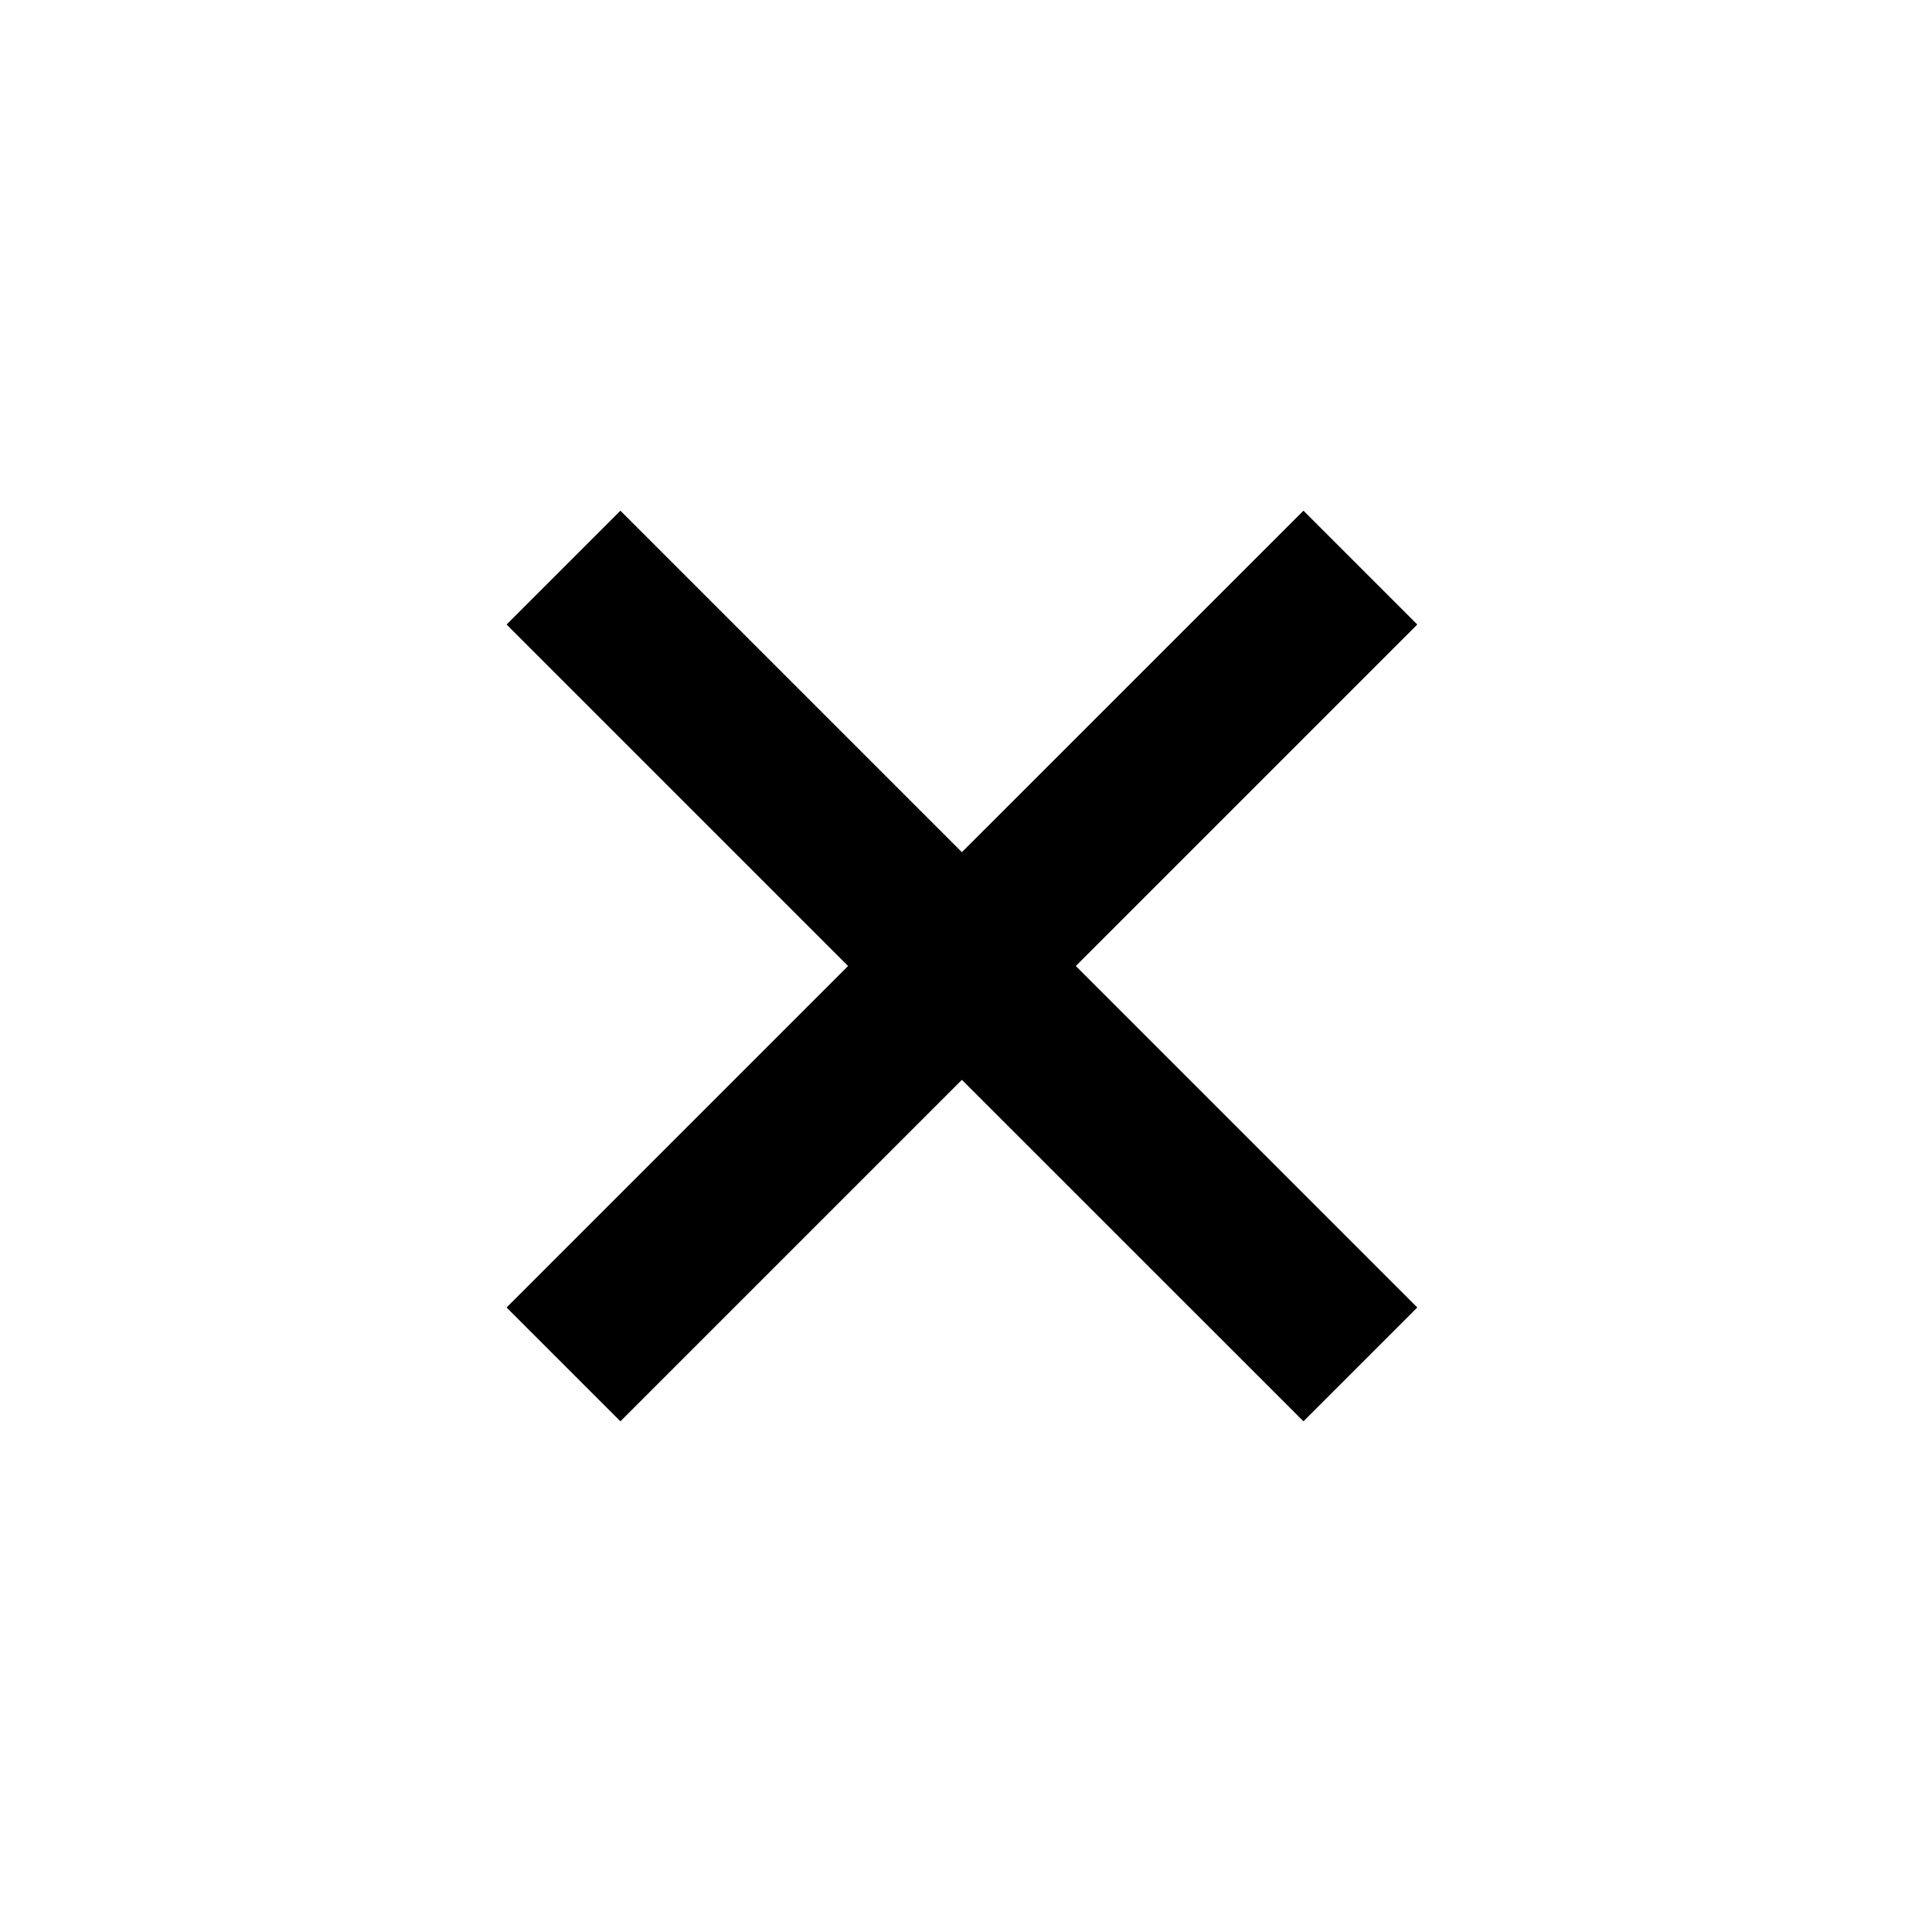
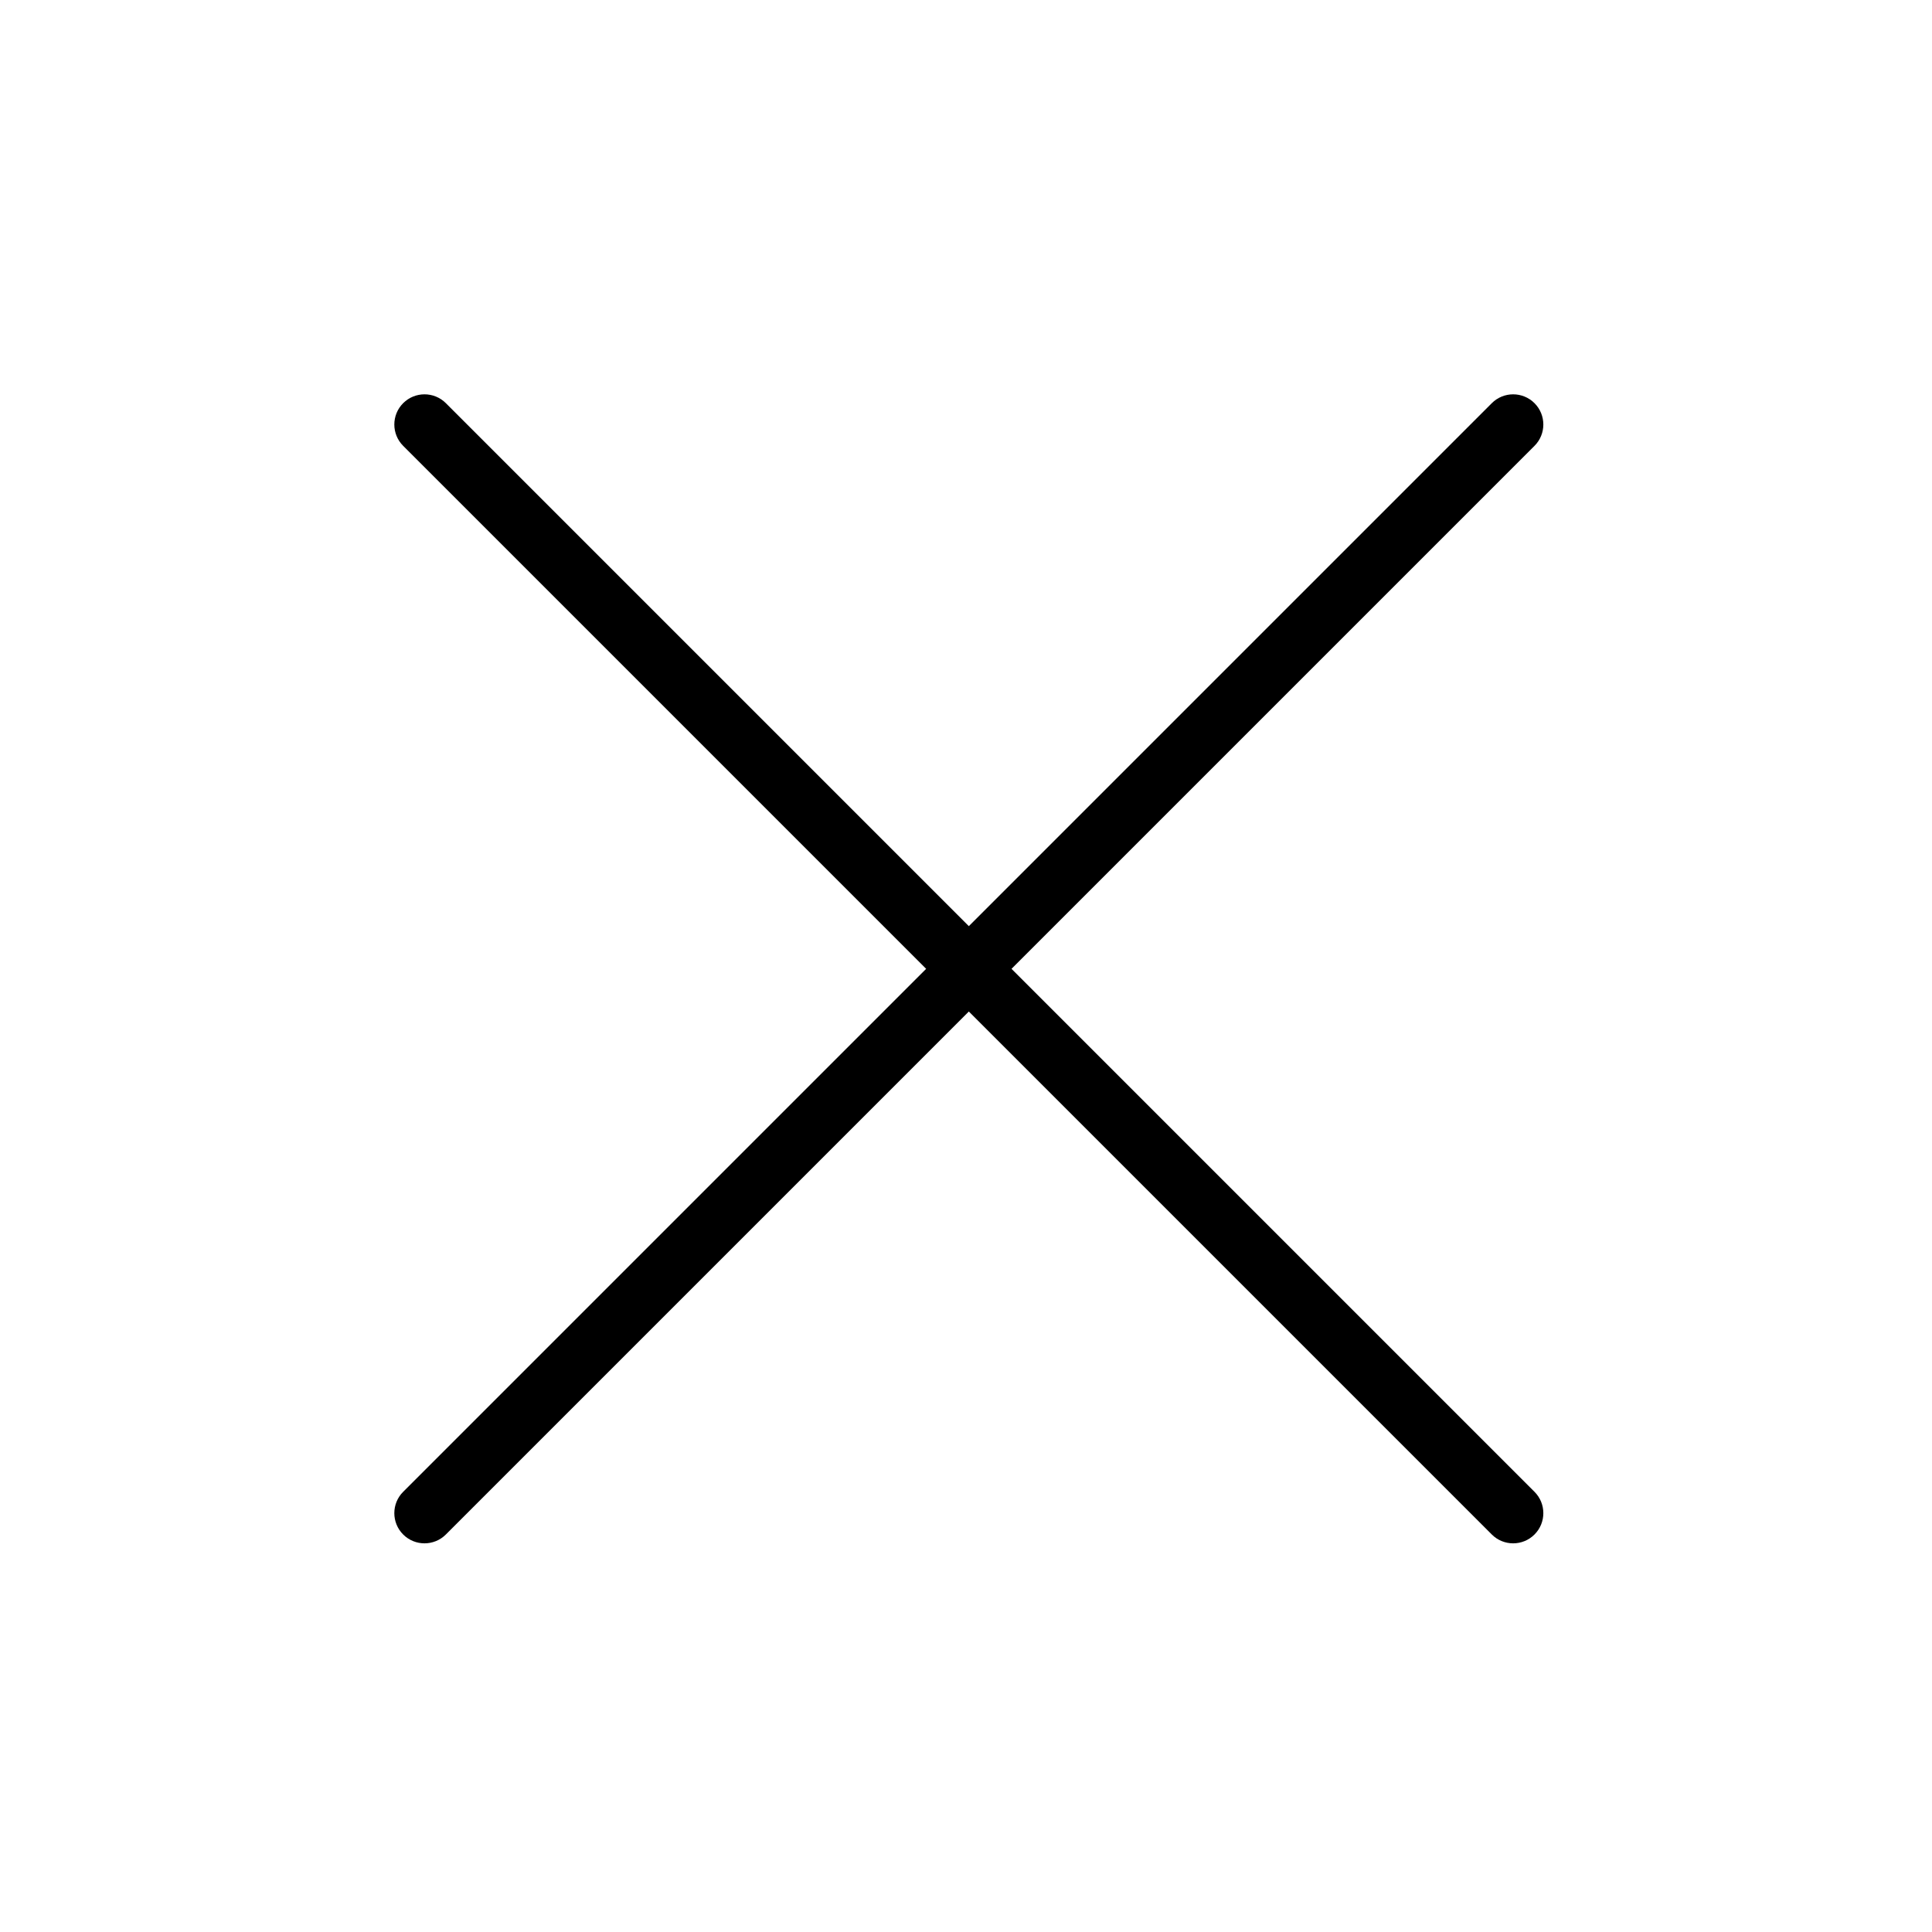
- <svg width="24" height="24" fill="currentColor" viewBox="0 0 24 24">
-   <path d="m16.192 6.344-4.243 4.242-4.242-4.242-1.414 1.414L10.535 12l-4.242 4.242 1.414 1.414 4.242-4.242 4.243 4.242 1.414-1.414L13.364 12l4.242-4.242z" />
+ <svg xmlns="http://www.w3.org/2000/svg" version="1.1" fill="currentColor" viewBox="0 0 512 512" xml:space="preserve">
+   <g>
+     <g class="st0">
+       <line class="st1" x1="112.5" x2="401" y1="112.5" y2="401" />
+       <line class="st1" x1="401" x2="112.5" y1="112.5" y2="401" />
+     </g>
+   </g>
+   <g id="cross_copy">
+     <path d="M268.064,256.75l138.593-138.593c3.124-3.124,3.124-8.189,0-11.313c-3.125-3.124-8.189-3.124-11.314,0L256.75,245.436   L118.157,106.843c-3.124-3.124-8.189-3.124-11.313,0c-3.125,3.124-3.125,8.189,0,11.313L245.436,256.75L106.843,395.343   c-3.125,3.125-3.125,8.189,0,11.314c1.562,1.562,3.609,2.343,5.657,2.343s4.095-0.781,5.657-2.343L256.75,268.064l138.593,138.593   c1.563,1.562,3.609,2.343,5.657,2.343s4.095-0.781,5.657-2.343c3.124-3.125,3.124-8.189,0-11.314L268.064,256.75z" />
+   </g>
</svg>
